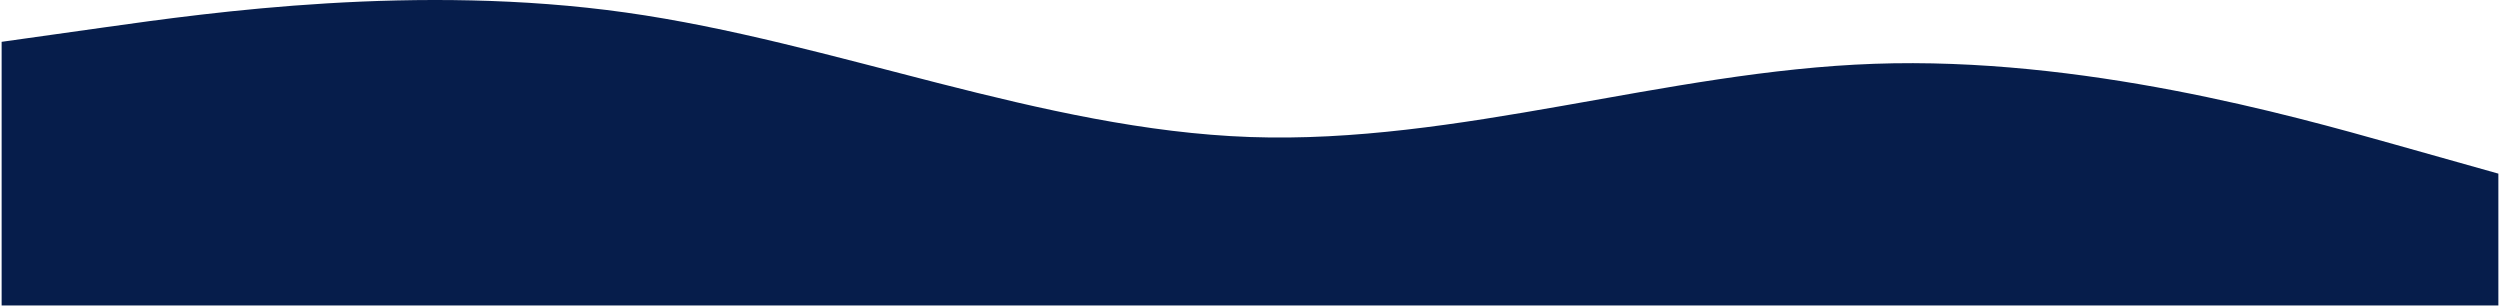
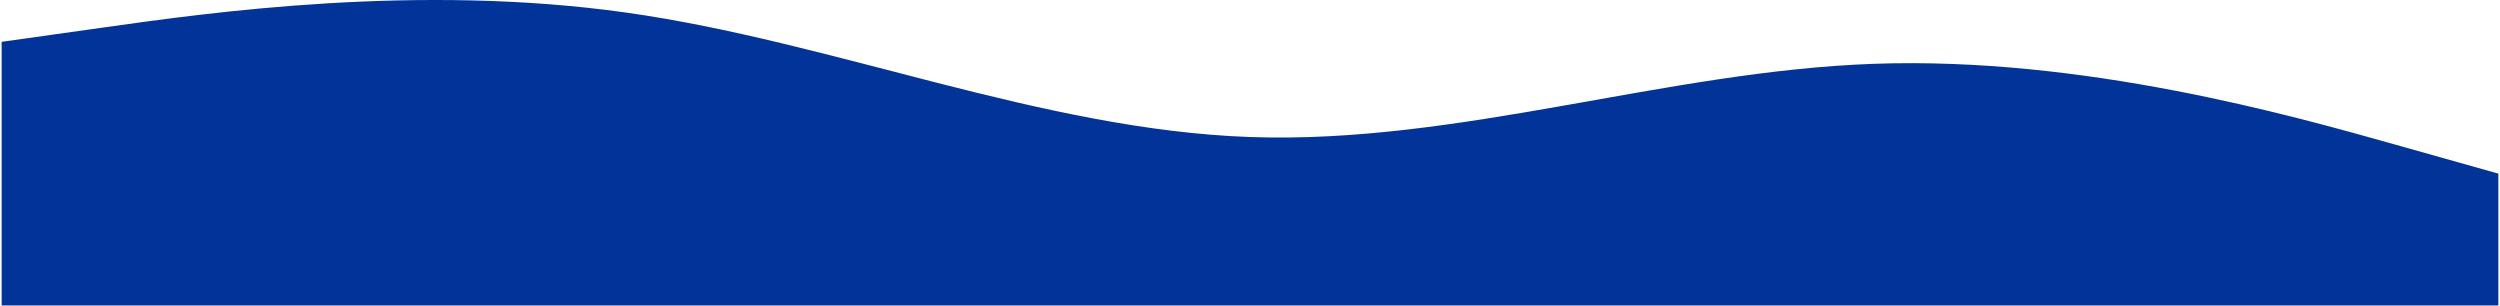
<svg xmlns="http://www.w3.org/2000/svg" width="100%" height="230" viewBox="0 0 100% 230" fill="none">
-   <path fill-rule="evenodd" clip-rule="evenodd" d="M0 31.494L78.333 20.465C156.667 9.437 313.333 -12.619 470 9.437C626.667 31.494 783.333 97.662 940 103.176C1096.67 108.691 1253.33 53.55 1410 48.036C1566.67 42.522 1723.33 86.634 1801.67 108.691L1880 130.747V230L1801.67 230C1723.33 230 1566.67 230 1410 230C1253.33 230 1096.67 230 940 230C783.333 230 626.667 230 470 230C313.333 230 156.667 230 78.333 230L0 230L0 31.494Z" fill="#061D4B" />
+   <path fill-rule="evenodd" clip-rule="evenodd" d="M0 31.494L78.333 20.465C156.667 9.437 313.333 -12.619 470 9.437C626.667 31.494 783.333 97.662 940 103.176C1096.67 108.691 1253.33 53.55 1410 48.036C1566.67 42.522 1723.33 86.634 1801.67 108.691L1880 130.747V230L1801.67 230C1723.33 230 1566.67 230 1410 230C1253.33 230 1096.67 230 940 230C783.333 230 626.667 230 470 230C313.333 230 156.667 230 78.333 230L0 230L0 31.494Z" fill="#013399" />
</svg>
